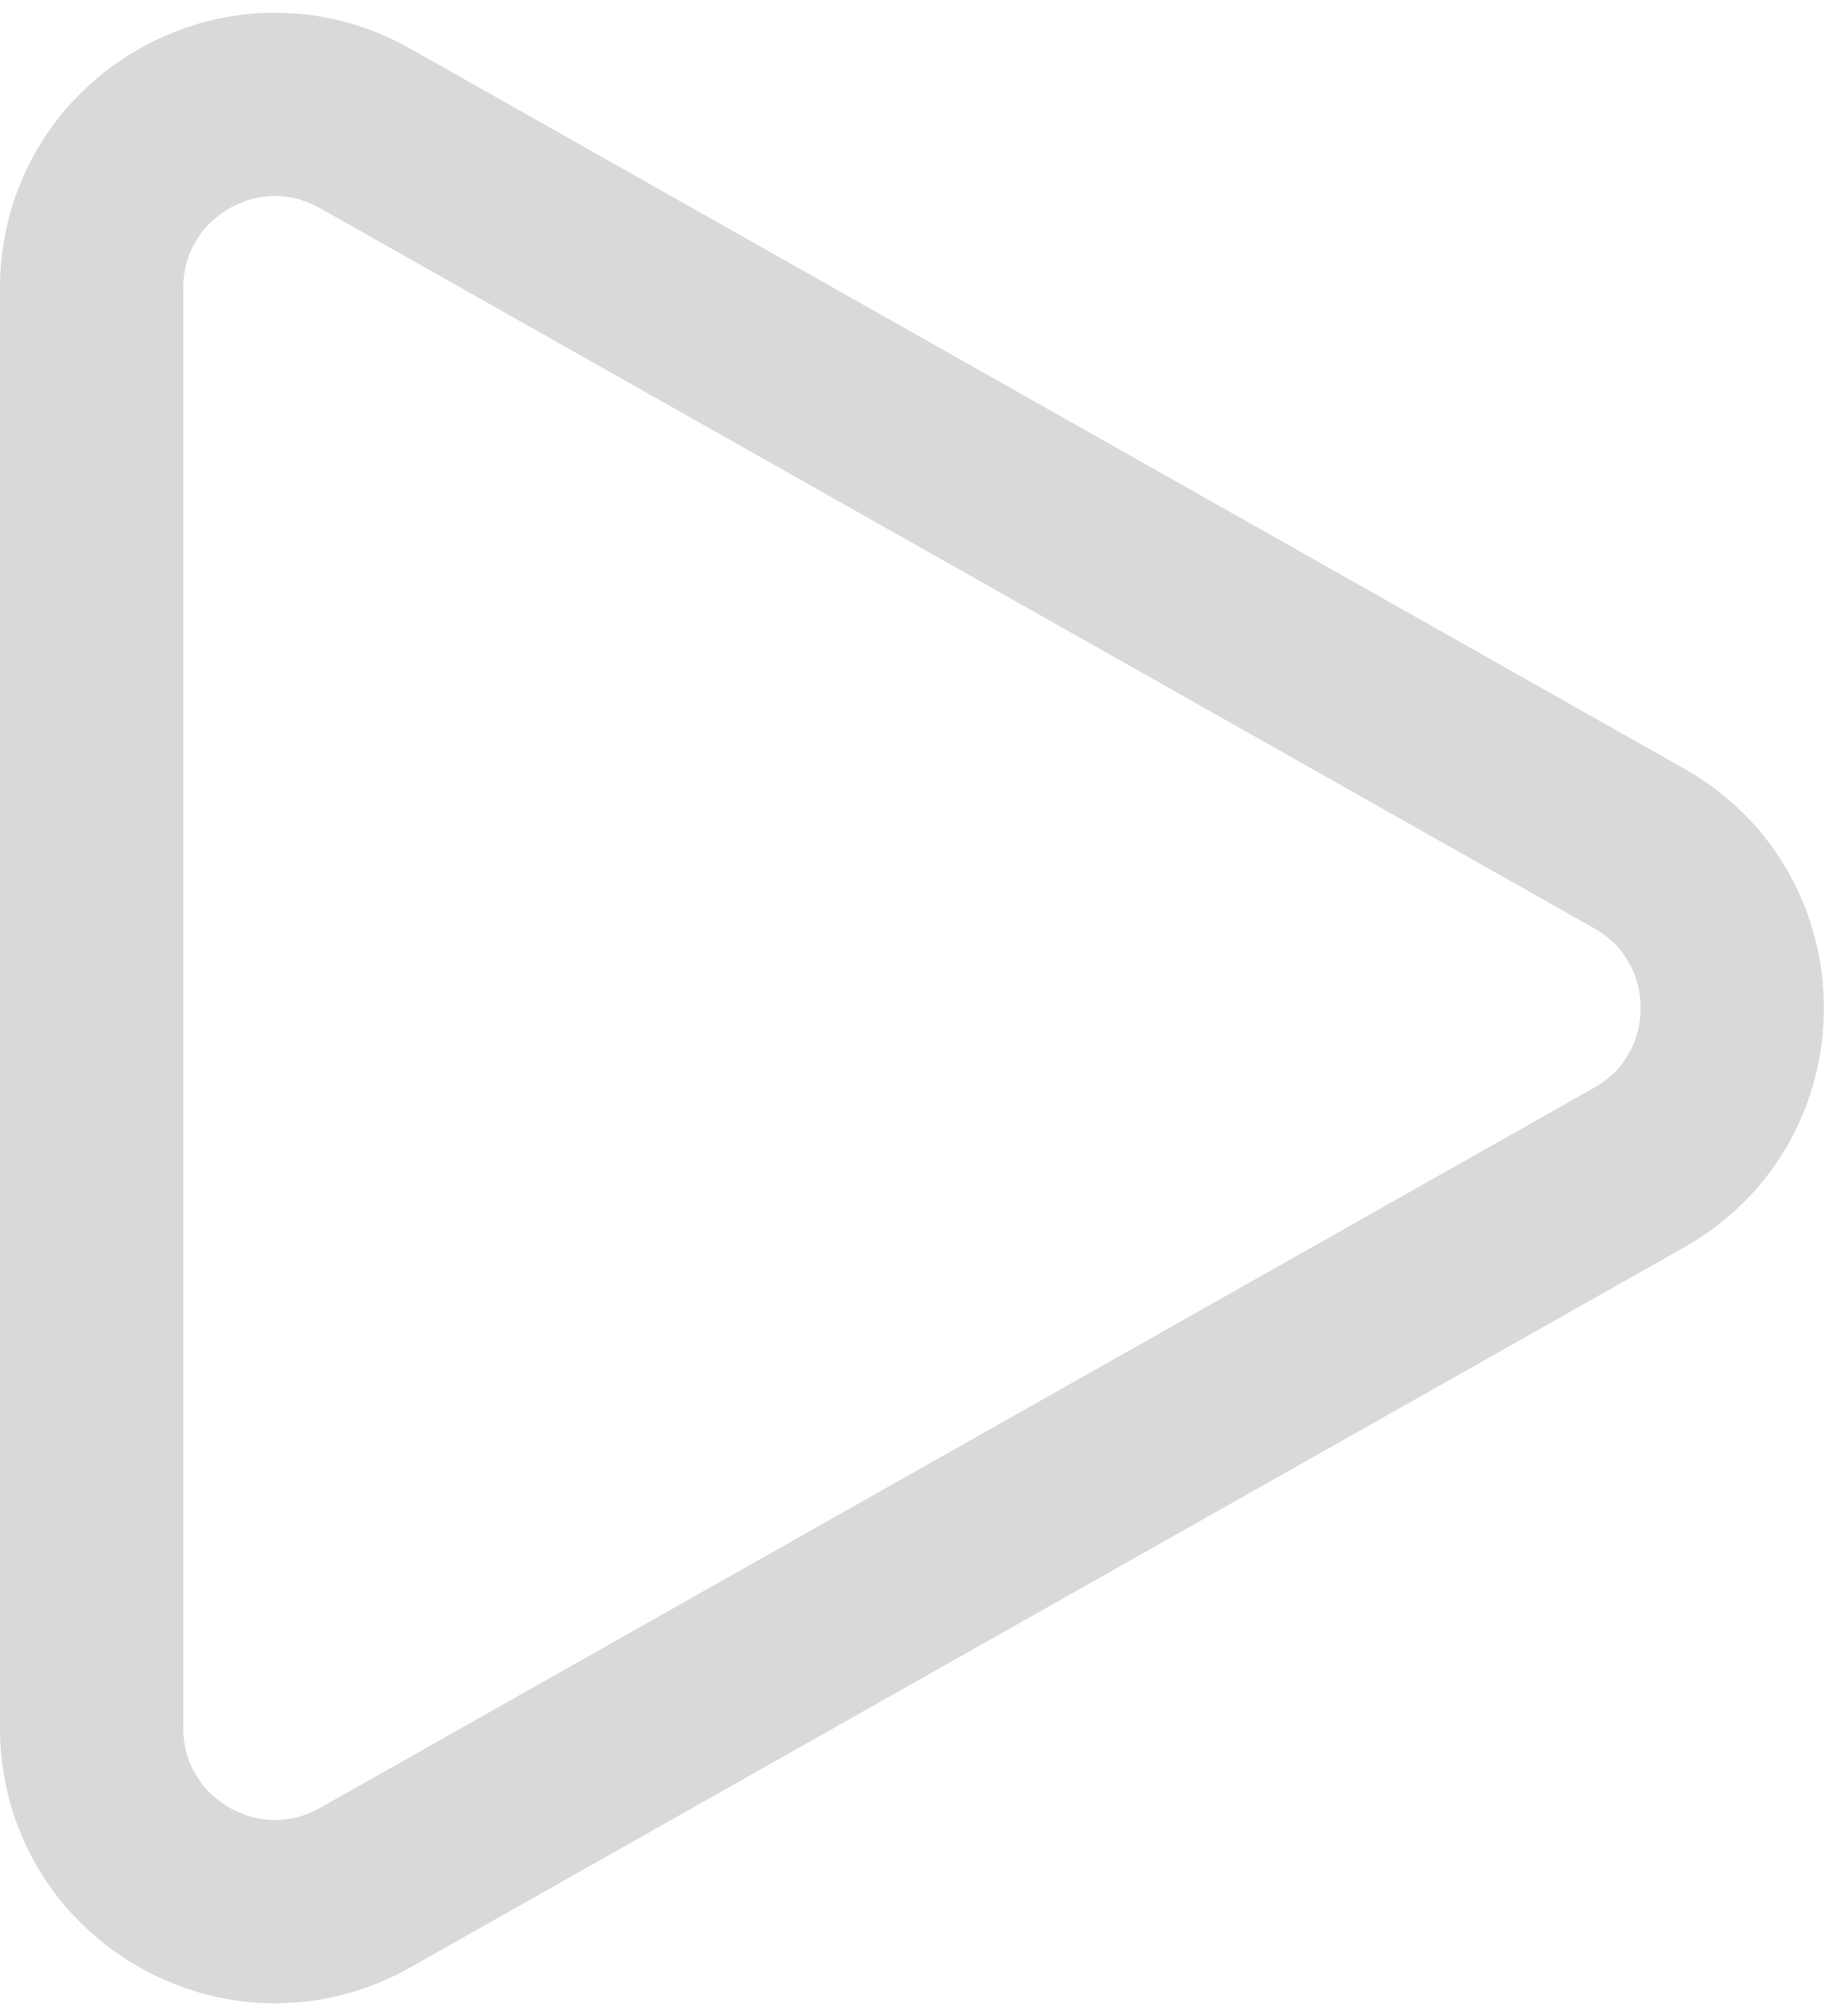
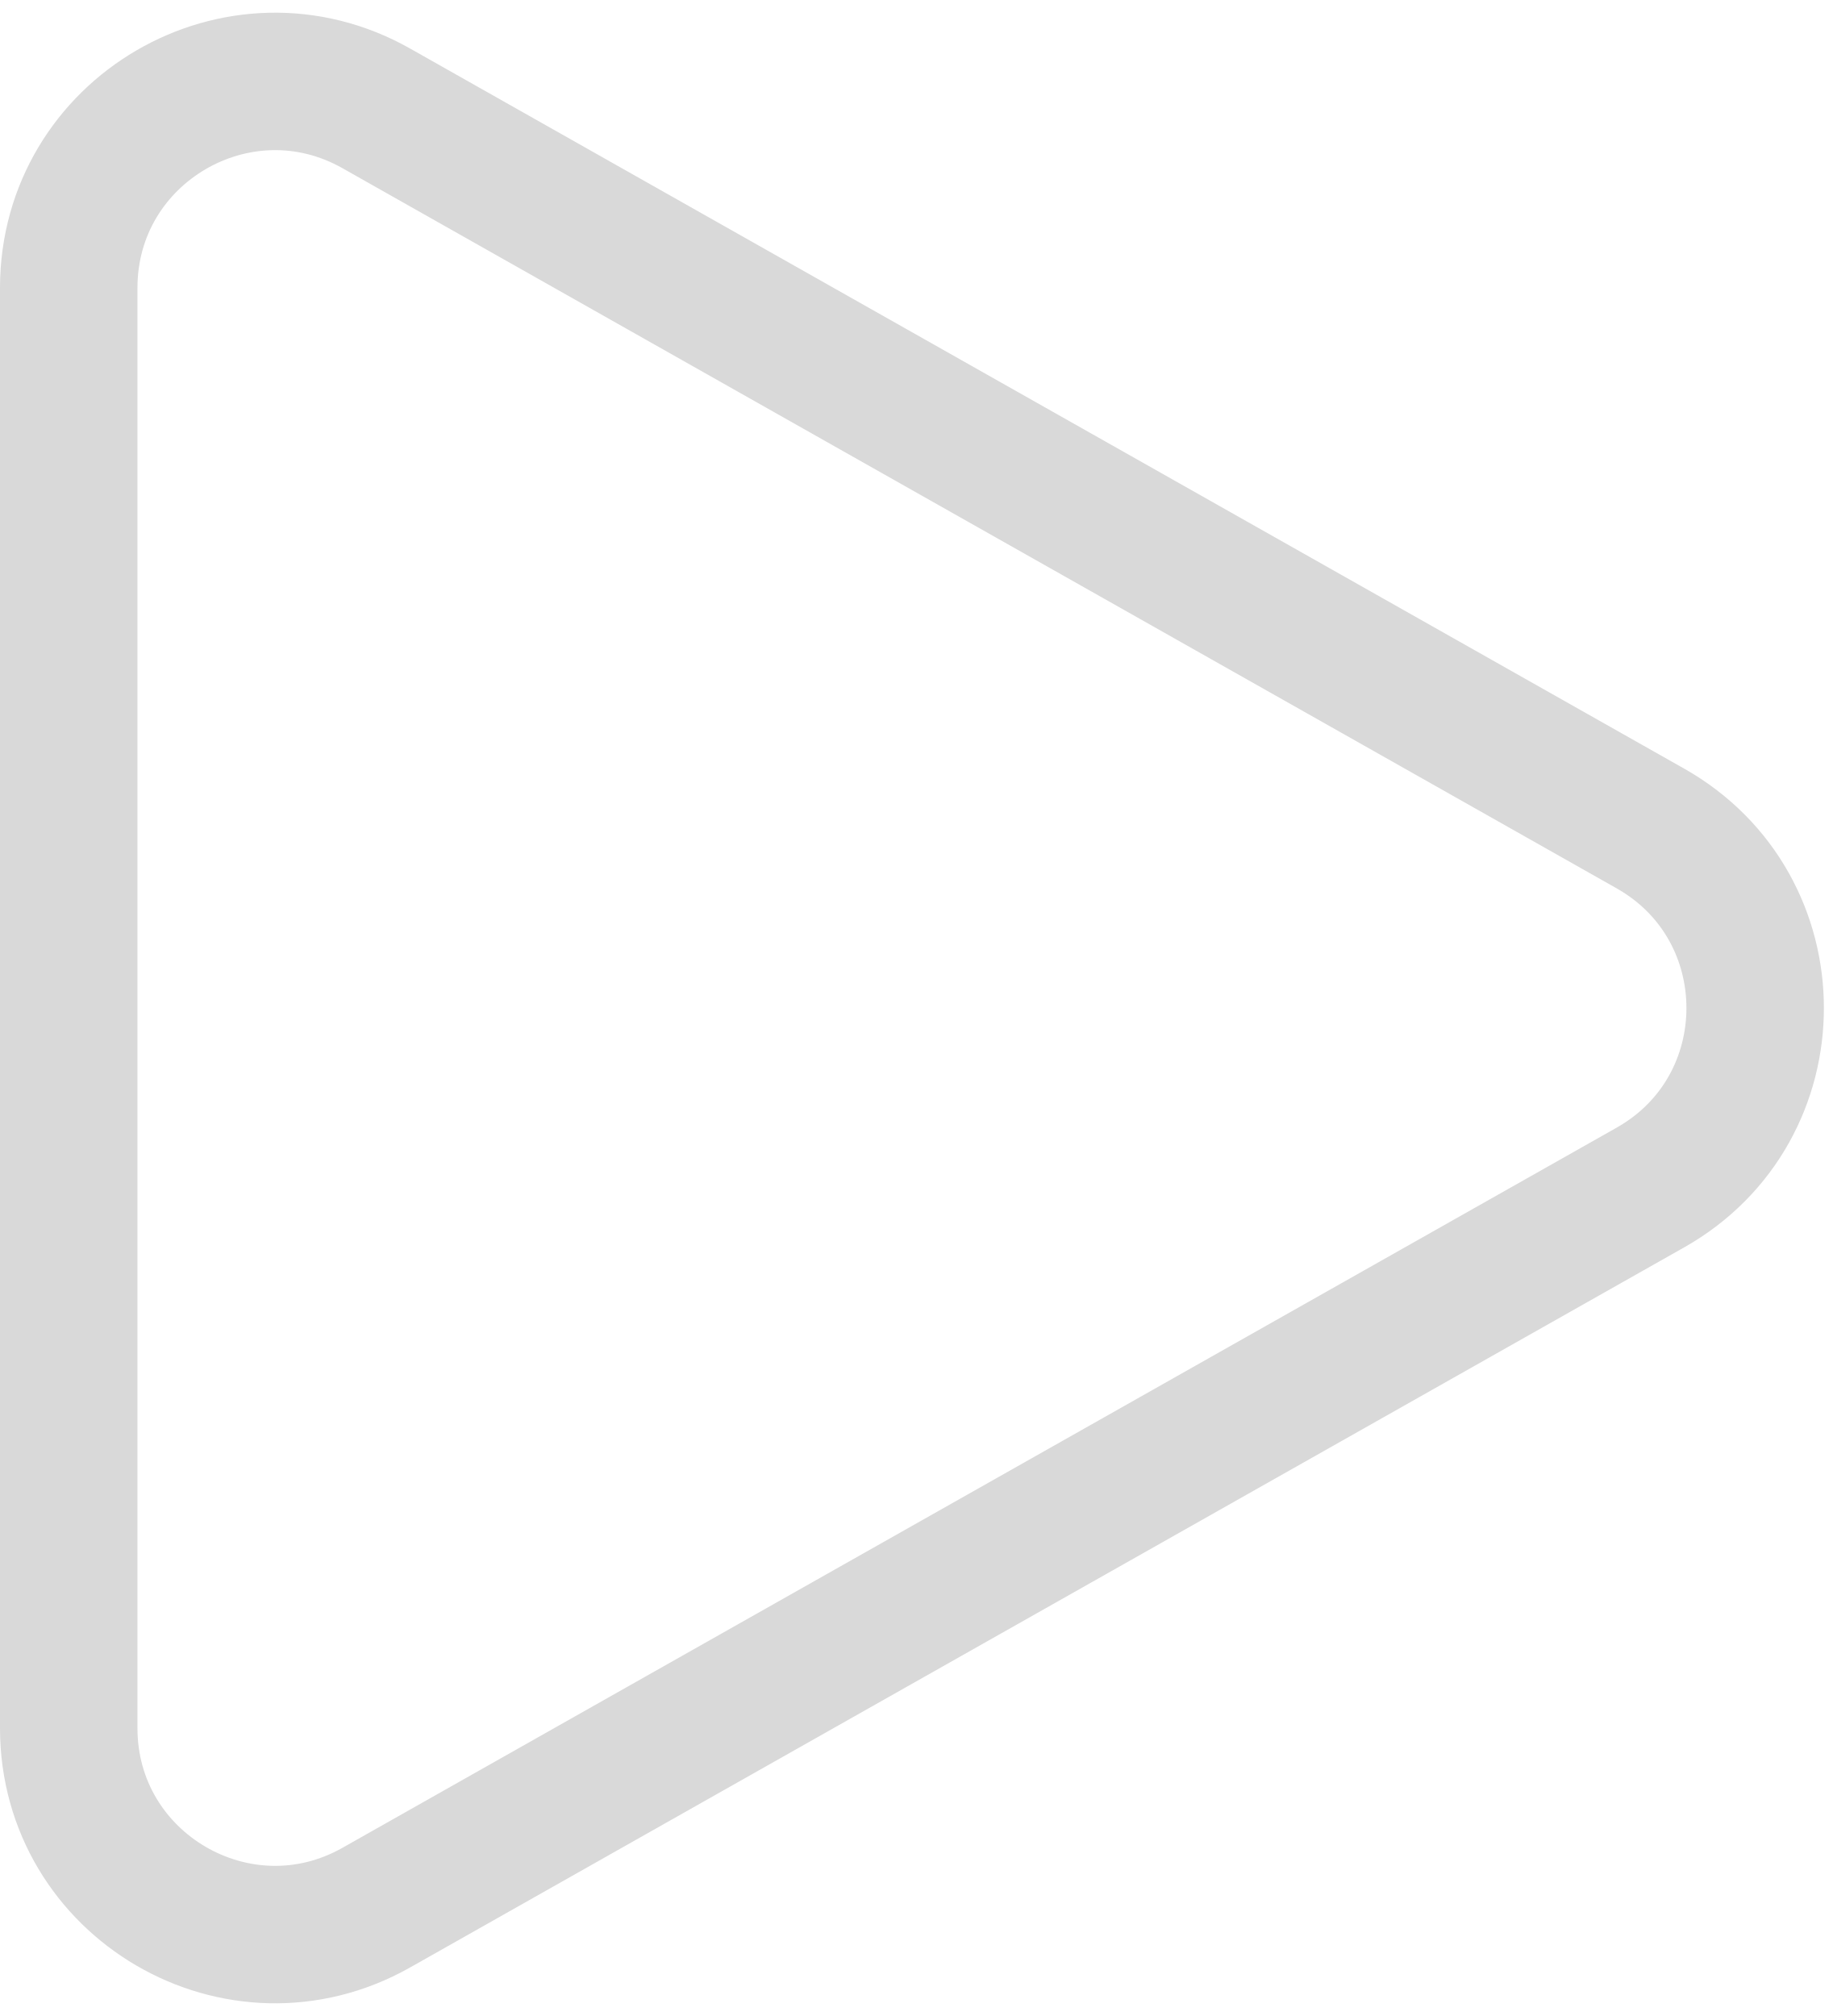
<svg xmlns="http://www.w3.org/2000/svg" width="20" height="22" viewBox="0 0 20 22" fill="none">
-   <path d="M17.887 12.741L3.984 20.6C2.651 21.353 1 20.39 1 18.858L1 3.142C1 1.61 2.651 0.647 3.984 1.401L17.887 9.259C19.242 10.025 19.242 11.976 17.887 12.741Z" stroke="#D9D9D9" stroke-width="2" stroke-linejoin="round" />
+   <path d="M18.01 12.959L4.107 20.817C2.607 21.665 0.75 20.581 0.75 18.858L0.75 3.142C0.75 1.419 2.607 0.335 4.107 1.183L18.01 9.041C19.534 9.903 19.534 12.098 18.01 12.959Z" stroke="#D9D9D9" stroke-width="1.5" stroke-linejoin="round" />
</svg>
